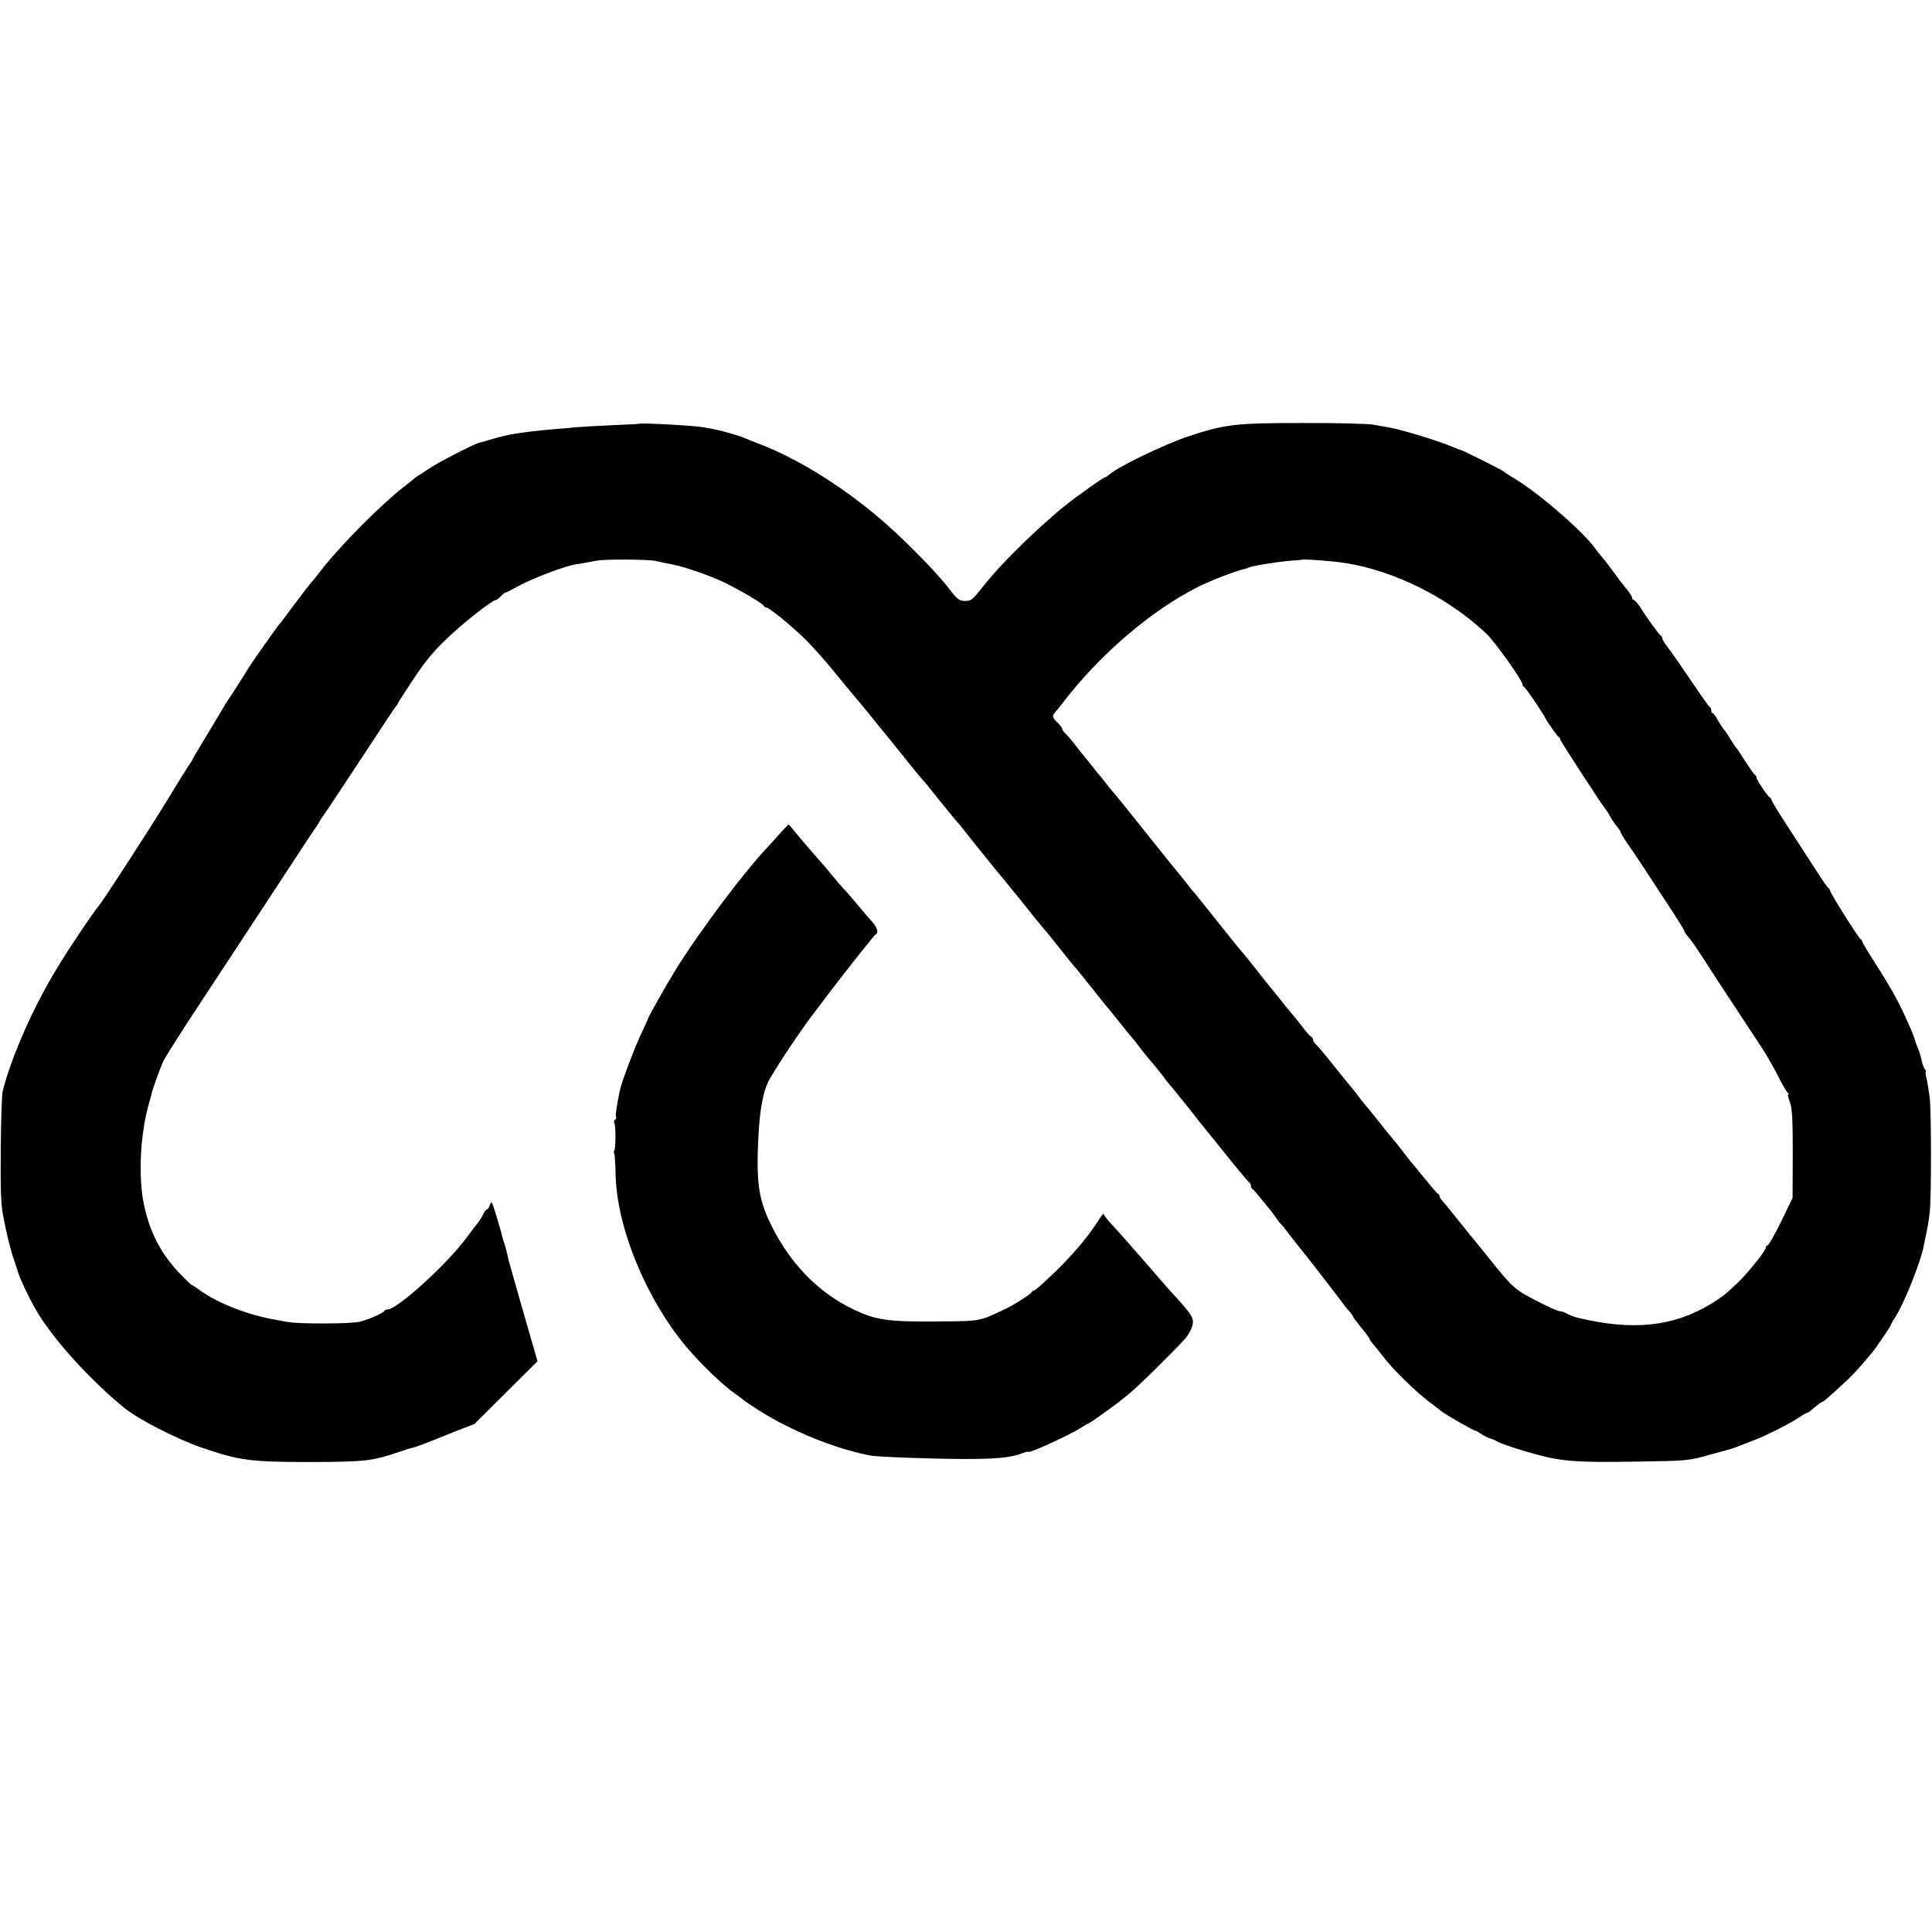
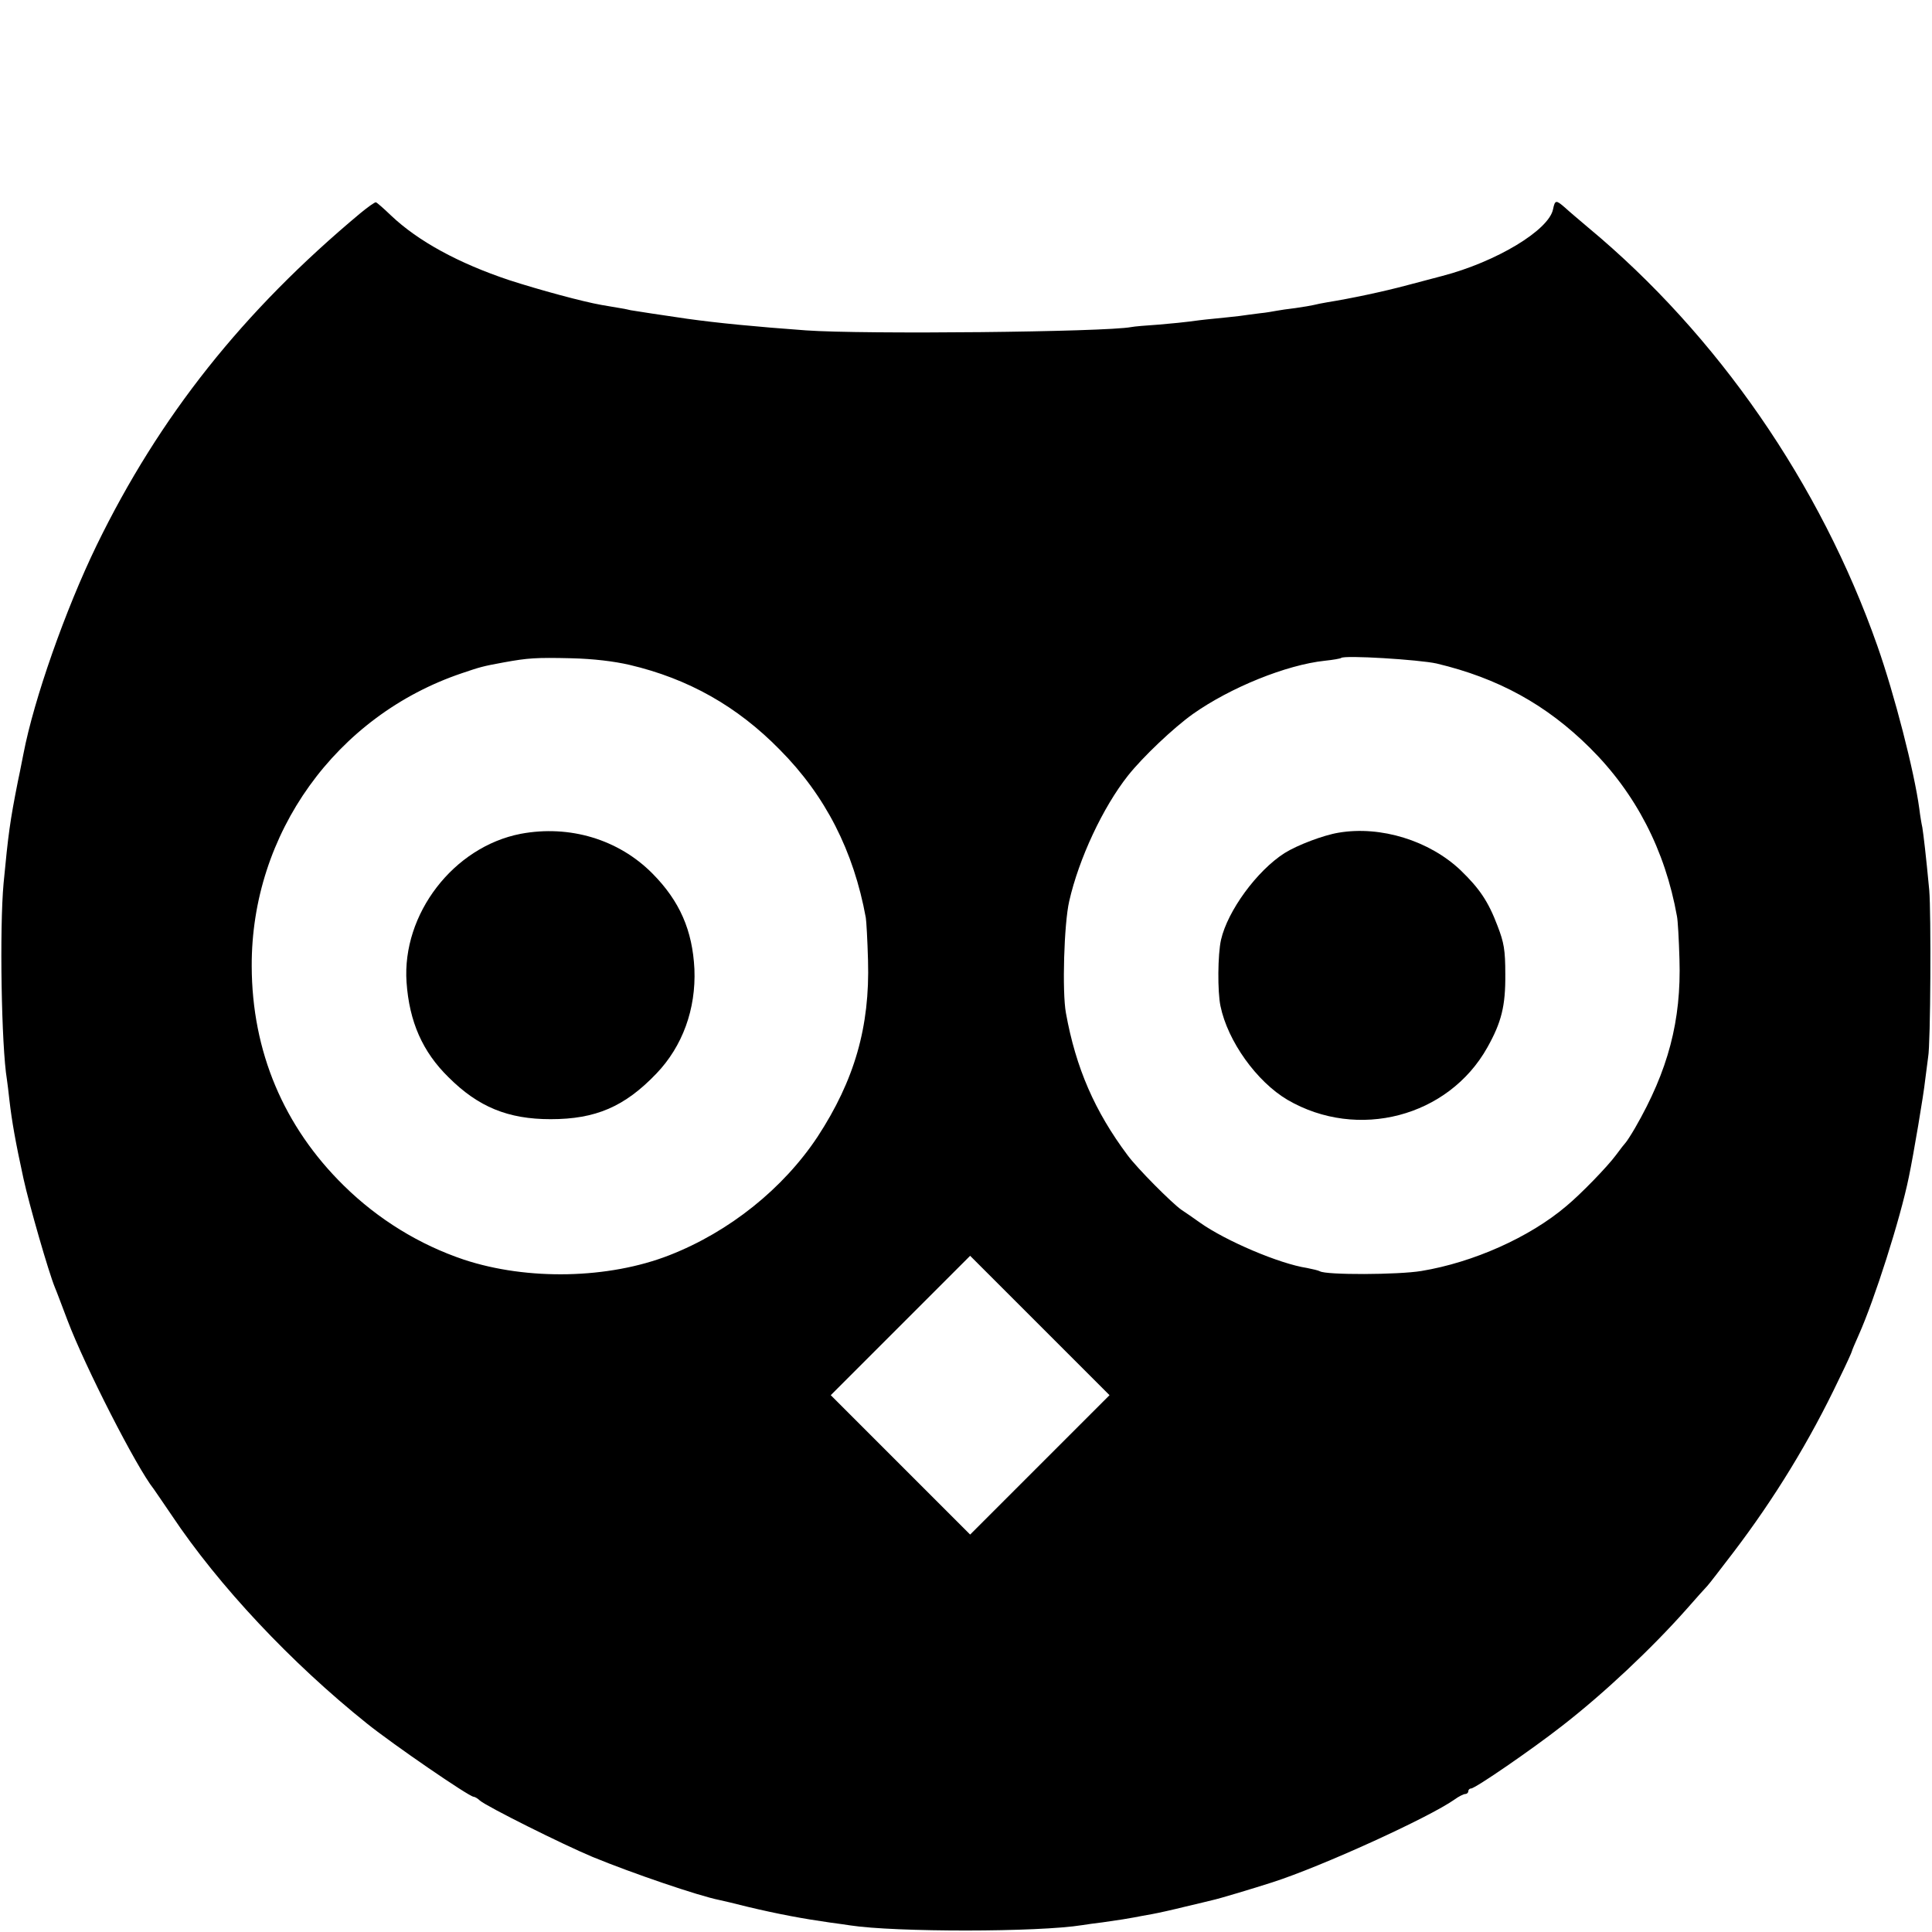
- <svg xmlns="http://www.w3.org/2000/svg" version="1.0" width="1024pt" height="1024pt" viewBox="0 0 1024 1024" preserveAspectRatio="xMidYMid meet">
-   <g transform="translate(0,1024) scale(0.1,-0.1)" fill="#000000" stroke="none">
-     <path d="M3387 7994 c-1 -1 -69 -5 -152 -8 -82 -4 -168 -9 -190 -11 -22 -3 -67 -7 -100 -9 -88 -7 -196 -20 -250 -31 -16 -3 -55 -13 -85 -22 -30 -9 -61 -17 -68 -19 -24 -4 -216 -103 -262 -134 -25 -16 -54 -36 -65 -42 -10 -7 -24 -17 -30 -23 -6 -5 -26 -21 -44 -35 -115 -88 -334 -308 -433 -435 -32 -42 -51 -65 -64 -79 -5 -6 -44 -56 -85 -111 -40 -55 -76 -102 -80 -105 -5 -5 -136 -190 -154 -218 -5 -9 -31 -50 -57 -91 -26 -42 -51 -80 -56 -86 -6 -9 -20 -30 -77 -127 -5 -10 -34 -56 -62 -103 -29 -48 -53 -89 -53 -91 0 -3 -5 -10 -10 -17 -6 -7 -62 -96 -124 -199 -96 -157 -331 -519 -358 -553 -35 -42 -169 -241 -226 -337 -127 -208 -245 -477 -288 -653 -4 -16 -9 -154 -10 -305 -2 -208 1 -293 12 -350 18 -97 41 -190 59 -240 8 -22 15 -44 16 -48 7 -34 65 -158 107 -227 88 -148 281 -360 459 -506 75 -61 279 -166 413 -212 198 -68 255 -76 575 -76 294 1 328 5 475 55 30 10 57 19 60 19 13 2 58 18 85 29 17 7 80 32 140 56 l110 43 167 166 167 166 -75 260 c-41 143 -76 267 -78 275 -8 38 -18 76 -23 90 -3 8 -7 20 -8 25 -9 40 -49 173 -55 184 -6 11 -9 9 -14 -7 -4 -12 -11 -22 -15 -22 -4 0 -13 -11 -19 -24 -6 -14 -18 -33 -26 -43 -8 -10 -38 -49 -67 -88 -101 -136 -364 -375 -413 -375 -8 0 -16 -3 -18 -7 -5 -12 -77 -44 -129 -58 -44 -12 -319 -13 -384 -2 -16 3 -46 8 -65 12 -144 25 -298 85 -393 151 -26 19 -49 34 -52 34 -2 0 -30 27 -62 60 -99 103 -159 218 -190 365 -31 147 -20 373 26 535 7 25 15 52 16 60 5 21 40 117 59 162 9 21 96 158 193 305 259 393 456 694 534 813 38 58 72 110 77 116 5 5 15 21 22 34 7 13 17 29 22 34 5 6 92 137 193 291 101 154 188 285 194 292 6 7 11 14 11 17 0 2 35 57 79 123 77 116 118 163 217 253 80 73 207 170 222 170 5 0 17 9 27 20 10 11 22 20 26 20 5 0 30 13 56 28 47 27 167 78 248 103 43 14 53 16 100 23 17 3 50 9 75 14 48 9 277 8 320 -2 14 -4 36 -8 50 -11 14 -3 36 -7 49 -10 50 -10 186 -57 249 -87 84 -39 216 -117 220 -129 2 -5 8 -9 14 -9 15 0 137 -100 211 -173 34 -34 103 -111 152 -172 49 -60 92 -112 95 -115 3 -3 42 -50 87 -105 44 -55 90 -111 102 -125 11 -14 24 -29 28 -35 42 -53 140 -174 152 -187 9 -9 21 -23 26 -30 41 -52 142 -176 154 -190 9 -9 21 -23 26 -30 38 -49 211 -264 216 -268 5 -5 126 -154 172 -213 12 -15 34 -41 48 -58 15 -17 31 -36 36 -43 95 -120 129 -162 134 -166 3 -3 41 -50 85 -105 43 -55 81 -102 84 -105 3 -3 23 -27 45 -55 59 -74 69 -86 80 -99 6 -6 26 -31 45 -56 39 -51 57 -72 84 -103 10 -12 30 -38 45 -57 14 -19 28 -37 31 -40 4 -3 36 -43 74 -90 37 -47 73 -92 79 -100 7 -8 68 -85 137 -170 68 -85 128 -156 132 -158 4 -2 8 -10 8 -17 0 -7 3 -15 8 -17 4 -1 25 -25 47 -53 22 -27 42 -52 45 -55 3 -3 17 -21 30 -40 13 -19 27 -37 31 -40 4 -3 24 -28 45 -56 22 -28 51 -66 67 -85 42 -52 189 -242 212 -274 11 -15 28 -36 38 -47 9 -10 17 -21 17 -24 0 -3 20 -30 45 -61 25 -30 45 -58 45 -62 0 -3 10 -17 23 -31 12 -14 35 -43 52 -65 45 -60 172 -185 240 -235 33 -25 62 -47 65 -50 12 -12 174 -105 180 -103 3 0 16 -7 30 -17 14 -9 36 -21 50 -25 14 -4 30 -11 35 -15 15 -10 122 -46 205 -68 140 -38 222 -44 520 -39 283 4 286 4 400 36 130 35 126 34 160 48 14 6 50 19 80 31 60 22 199 93 241 123 15 10 30 19 33 19 4 0 12 5 19 10 44 37 61 50 66 50 6 0 40 30 126 110 22 20 60 60 85 89 25 30 50 59 55 65 17 20 95 135 95 140 0 3 13 26 29 51 45 71 131 287 146 366 3 13 7 35 10 49 13 61 16 78 23 135 9 79 9 544 -1 615 -4 30 -11 72 -16 93 -5 20 -7 37 -4 37 3 0 1 6 -5 13 -5 6 -13 28 -17 47 -4 19 -12 46 -18 60 -6 14 -11 27 -12 30 -5 22 -21 62 -38 100 -53 120 -87 182 -187 339 -33 51 -60 97 -60 101 0 5 -3 10 -8 12 -10 4 -162 245 -162 257 0 5 -4 11 -8 13 -4 2 -35 45 -67 96 -33 51 -99 153 -147 227 -49 75 -88 139 -88 144 0 5 -4 11 -8 13 -11 4 -72 94 -72 106 0 6 -3 12 -8 14 -4 2 -27 35 -52 73 -24 39 -47 72 -50 75 -3 3 -17 23 -30 45 -13 22 -29 45 -35 51 -5 6 -19 27 -30 47 -11 20 -23 37 -27 37 -5 0 -8 6 -8 14 0 8 -3 16 -7 18 -5 2 -50 66 -102 143 -52 77 -107 156 -123 176 -15 20 -28 41 -28 47 0 6 -4 12 -8 14 -8 3 -75 96 -115 159 -11 16 -23 29 -28 29 -5 0 -9 6 -9 13 0 6 -13 26 -28 44 -15 17 -46 58 -69 90 -23 32 -50 67 -60 78 -10 11 -26 31 -36 45 -63 91 -308 303 -434 376 -26 16 -50 31 -53 35 -5 6 -218 113 -230 115 -3 0 -18 6 -35 13 -79 34 -270 92 -340 105 -16 3 -55 9 -85 15 -30 5 -199 10 -375 9 -356 0 -412 -6 -610 -72 -127 -43 -370 -160 -415 -201 -9 -8 -20 -15 -23 -15 -4 0 -35 -20 -70 -45 -34 -25 -73 -53 -86 -62 -143 -104 -387 -338 -491 -472 -52 -66 -61 -75 -89 -76 -34 -2 -47 7 -86 59 -60 79 -208 233 -334 345 -205 183 -464 348 -681 430 -30 12 -64 25 -75 30 -24 11 -119 38 -160 46 -16 3 -41 8 -55 10 -43 9 -336 25 -343 19z m3668 -729 c281 -24 599 -172 821 -382 48 -44 194 -250 194 -272 0 -5 4 -11 9 -13 7 -2 96 -133 111 -163 12 -24 66 -100 73 -103 4 -2 7 -7 7 -12 0 -7 218 -343 237 -365 5 -5 18 -26 29 -45 10 -19 27 -43 37 -54 9 -11 17 -23 17 -27 0 -5 18 -34 40 -66 22 -32 45 -65 50 -73 5 -8 64 -97 130 -198 66 -100 119 -184 117 -186 -1 -3 7 -15 18 -28 12 -13 37 -48 57 -78 51 -79 91 -140 103 -159 9 -14 99 -151 234 -356 25 -38 64 -106 86 -150 22 -44 45 -83 50 -87 6 -4 7 -8 3 -8 -4 0 0 -19 9 -42 12 -35 15 -88 15 -275 l-1 -232 -61 -126 c-34 -69 -65 -125 -71 -125 -5 0 -9 -5 -9 -11 0 -16 -88 -127 -141 -179 -70 -68 -89 -83 -154 -123 -198 -119 -413 -141 -700 -72 -18 4 -49 16 -67 26 -10 5 -23 9 -28 9 -16 0 -115 47 -190 90 -54 31 -81 59 -160 156 -52 66 -97 121 -100 124 -3 3 -23 28 -45 55 -22 28 -44 55 -50 62 -5 6 -21 26 -35 44 -14 18 -33 41 -42 51 -10 10 -18 22 -18 27 0 5 -3 11 -8 13 -4 1 -36 39 -72 83 -35 44 -67 82 -70 85 -3 3 -24 30 -47 60 -23 30 -50 64 -60 75 -10 11 -41 49 -68 84 -28 35 -59 74 -70 86 -11 13 -29 36 -40 51 -11 15 -25 32 -30 38 -6 6 -48 58 -94 116 -46 58 -90 110 -98 116 -7 6 -13 16 -13 22 0 6 -6 15 -13 19 -6 4 -24 24 -38 43 -15 19 -35 45 -45 57 -11 12 -31 37 -46 55 -14 18 -59 74 -100 124 -40 50 -86 109 -103 130 -16 20 -35 42 -40 48 -6 6 -64 79 -130 161 -65 83 -124 155 -130 161 -5 6 -21 26 -35 44 -14 18 -29 38 -35 44 -5 6 -32 38 -58 71 -26 33 -54 67 -60 75 -7 8 -57 71 -112 140 -55 69 -102 127 -105 130 -3 3 -24 27 -45 55 -22 27 -44 55 -50 61 -5 6 -21 26 -35 44 -14 18 -30 38 -35 44 -6 6 -26 31 -45 56 -19 25 -42 52 -52 61 -10 9 -18 21 -18 26 0 5 -11 20 -25 33 -28 27 -30 36 -12 55 6 7 23 28 37 46 199 261 473 495 725 621 72 35 203 85 248 94 4 1 8 2 10 4 10 8 145 31 217 37 41 3 76 6 77 7 3 2 60 -1 148 -9z" />
-     <path d="M4130 5818 c-25 -28 -50 -56 -57 -63 -125 -131 -366 -451 -495 -660 -51 -83 -141 -243 -144 -255 0 -3 -16 -39 -36 -80 -38 -81 -105 -259 -114 -305 -17 -84 -23 -129 -19 -135 3 -5 1 -11 -5 -15 -6 -4 -8 -11 -4 -17 8 -12 8 -133 0 -146 -3 -5 -3 -11 -1 -14 3 -3 7 -56 8 -119 8 -281 163 -655 375 -908 77 -91 194 -204 262 -251 19 -13 37 -27 40 -30 3 -3 41 -29 85 -57 172 -109 405 -203 590 -238 41 -7 306 -17 495 -18 177 0 247 7 313 32 15 6 27 9 27 6 0 -11 216 87 275 125 17 11 37 23 45 26 22 11 148 101 210 153 52 42 225 212 298 292 19 20 37 53 42 73 9 42 3 53 -125 192 -16 18 -44 50 -62 71 -18 21 -46 54 -63 73 -17 19 -55 62 -83 95 -29 32 -71 80 -94 105 -24 25 -43 50 -43 55 0 6 -11 -6 -23 -26 -55 -87 -127 -174 -227 -273 -60 -58 -113 -106 -119 -106 -5 0 -11 -4 -13 -9 -3 -9 -96 -69 -138 -88 -143 -68 -127 -65 -368 -67 -257 -2 -318 7 -437 63 -172 82 -313 219 -413 401 -81 148 -100 234 -96 423 5 191 21 307 52 375 24 53 153 249 241 366 124 166 324 421 333 424 16 7 7 38 -20 67 -15 17 -50 57 -77 90 -28 33 -61 72 -75 86 -14 15 -41 46 -59 69 -19 23 -40 48 -45 54 -24 25 -142 163 -162 189 -12 15 -23 27 -25 27 -2 -1 -24 -24 -49 -52z" />
+ <svg xmlns="http://www.w3.org/2000/svg" version="1.0" width="700pt" height="700pt" viewBox="0 0 700 700" preserveAspectRatio="xMidYMid meet">
+   <g transform="translate(0,700) scale(0.1,-0.1)" fill="#000000" stroke="none">
+     <path d="M1305 6227 c-425 -355 -727 -735 -955 -1203 -113 -233 -227 -557 -265 -755 -3 -13 -11 -58 -20 -99 -29 -146 -35 -192 -52 -370 -15 -163 -8 -591 12 -711 2 -13 6 -46 9 -74 9 -78 22 -152 51 -285 21 -96 91 -339 114 -395 5 -11 25 -65 46 -120 63 -166 249 -531 312 -610 4 -6 34 -49 65 -95 170 -255 433 -535 708 -755 92 -74 370 -265 386 -265 4 0 15 -6 23 -14 26 -22 298 -158 408 -204 146 -60 384 -141 459 -156 10 -2 57 -13 104 -25 109 -26 200 -43 299 -57 25 -3 57 -8 71 -10 163 -25 682 -25 842 1 13 2 46 7 73 10 71 10 87 13 115 18 14 3 43 8 65 12 22 4 76 16 120 27 44 10 87 21 96 23 25 5 157 45 219 65 178 57 568 235 660 300 15 11 33 20 39 20 6 0 11 5 11 10 0 6 5 10 10 10 15 0 220 141 330 227 152 118 324 280 450 422 36 41 70 79 76 85 6 6 48 61 94 121 150 197 277 405 383 628 26 53 47 99 47 102 0 2 11 28 24 57 57 127 151 421 182 573 17 81 54 301 59 350 4 33 9 71 11 85 9 46 11 524 4 605 -12 128 -21 202 -25 227 -3 13 -8 43 -11 68 -18 134 -90 414 -152 590 -206 586 -579 1126 -1047 1515 -33 28 -71 60 -85 73 -32 28 -36 28 -43 -6 -15 -76 -206 -191 -402 -242 -16 -4 -73 -19 -125 -33 -89 -24 -209 -49 -290 -62 -19 -3 -42 -8 -50 -10 -8 -2 -37 -7 -65 -11 -27 -3 -59 -8 -70 -10 -11 -2 -38 -7 -60 -9 -22 -3 -56 -7 -75 -10 -19 -2 -62 -7 -95 -10 -33 -3 -71 -8 -85 -10 -14 -2 -63 -7 -110 -11 -47 -3 -92 -7 -101 -9 -95 -18 -970 -27 -1179 -12 -180 13 -323 27 -430 42 -90 13 -188 28 -205 31 -20 5 -35 7 -105 19 -69 12 -227 55 -335 90 -183 61 -330 141 -428 234 -26 25 -51 47 -55 48 -4 1 -29 -17 -57 -40z m976 -1636 c213 -50 390 -150 544 -307 166 -167 268 -368 312 -609 2 -11 6 -81 8 -155 7 -240 -49 -434 -183 -639 -124 -187 -319 -344 -537 -429 -220 -86 -514 -92 -744 -16 -161 54 -311 146 -435 268 -218 214 -333 486 -334 795 -2 480 305 908 762 1062 65 22 74 25 151 39 88 16 117 18 245 15 81 -2 155 -11 211 -24z m2924 5 c223 -53 398 -149 556 -306 166 -165 272 -370 315 -610 3 -14 7 -83 9 -155 7 -223 -41 -404 -161 -612 -15 -26 -31 -50 -34 -53 -3 -3 -19 -23 -35 -45 -31 -42 -128 -142 -180 -185 -133 -113 -337 -204 -525 -235 -84 -14 -346 -15 -368 -1 -5 3 -27 8 -47 12 -99 15 -294 98 -387 164 -24 17 -54 38 -68 47 -34 24 -159 149 -195 198 -118 158 -187 315 -223 515 -14 76 -7 323 12 405 35 154 122 340 213 455 54 68 165 173 235 223 136 96 338 178 478 193 30 3 57 8 59 10 11 11 283 -6 346 -20z m-1437 -2903 l-253 -253 -252 252 -253 253 252 252 253 253 252 -252 253 -253 -252 -252z" />
+     <path d="M1887 3979 c-244 -47 -431 -291 -414 -538 10 -143 58 -252 152 -344 108 -108 216 -152 370 -152 163 0 268 45 383 165 95 99 144 234 138 379 -7 140 -53 246 -152 346 -123 124 -300 177 -477 144z" />
+     <path d="M4850 3983 c-55 -9 -150 -45 -196 -74 -100 -64 -206 -209 -230 -314 -12 -53 -13 -188 -2 -240 26 -127 131 -274 243 -340 254 -148 583 -62 724 190 51 91 66 150 65 265 0 89 -5 115 -28 175 -34 90 -66 136 -134 202 -113 107 -289 162 -442 136z" />
  </g>
</svg>
